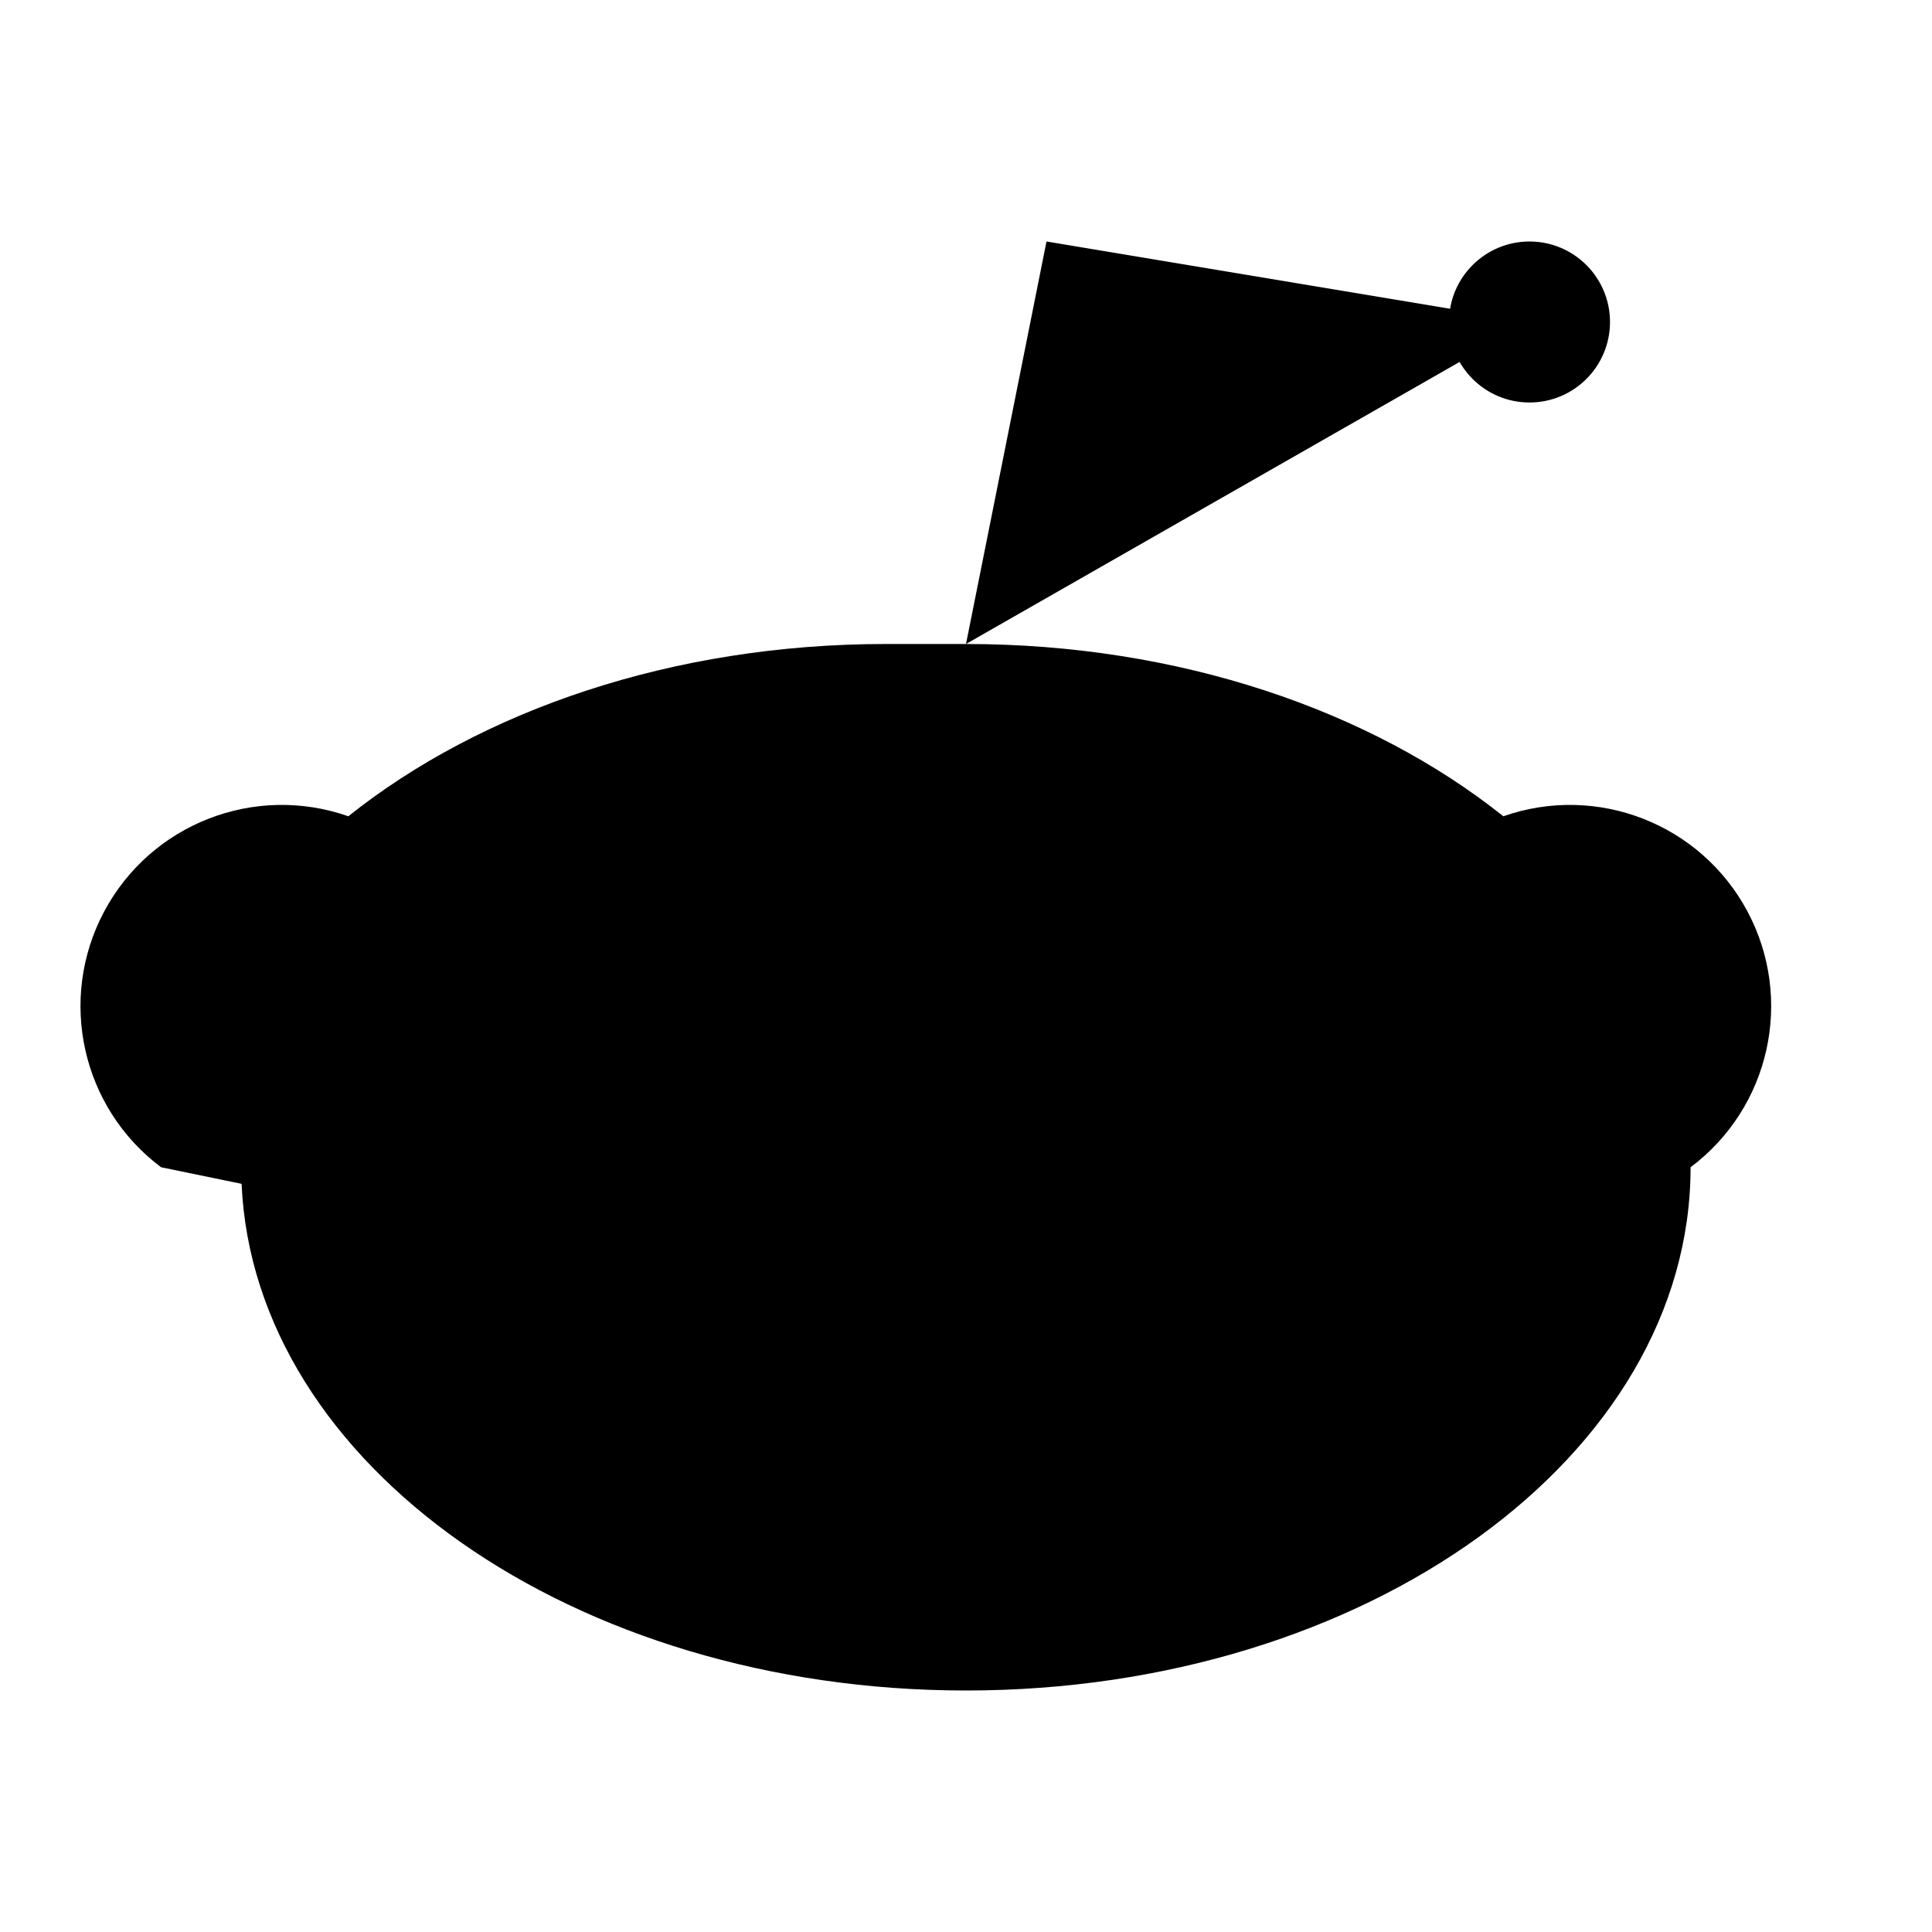
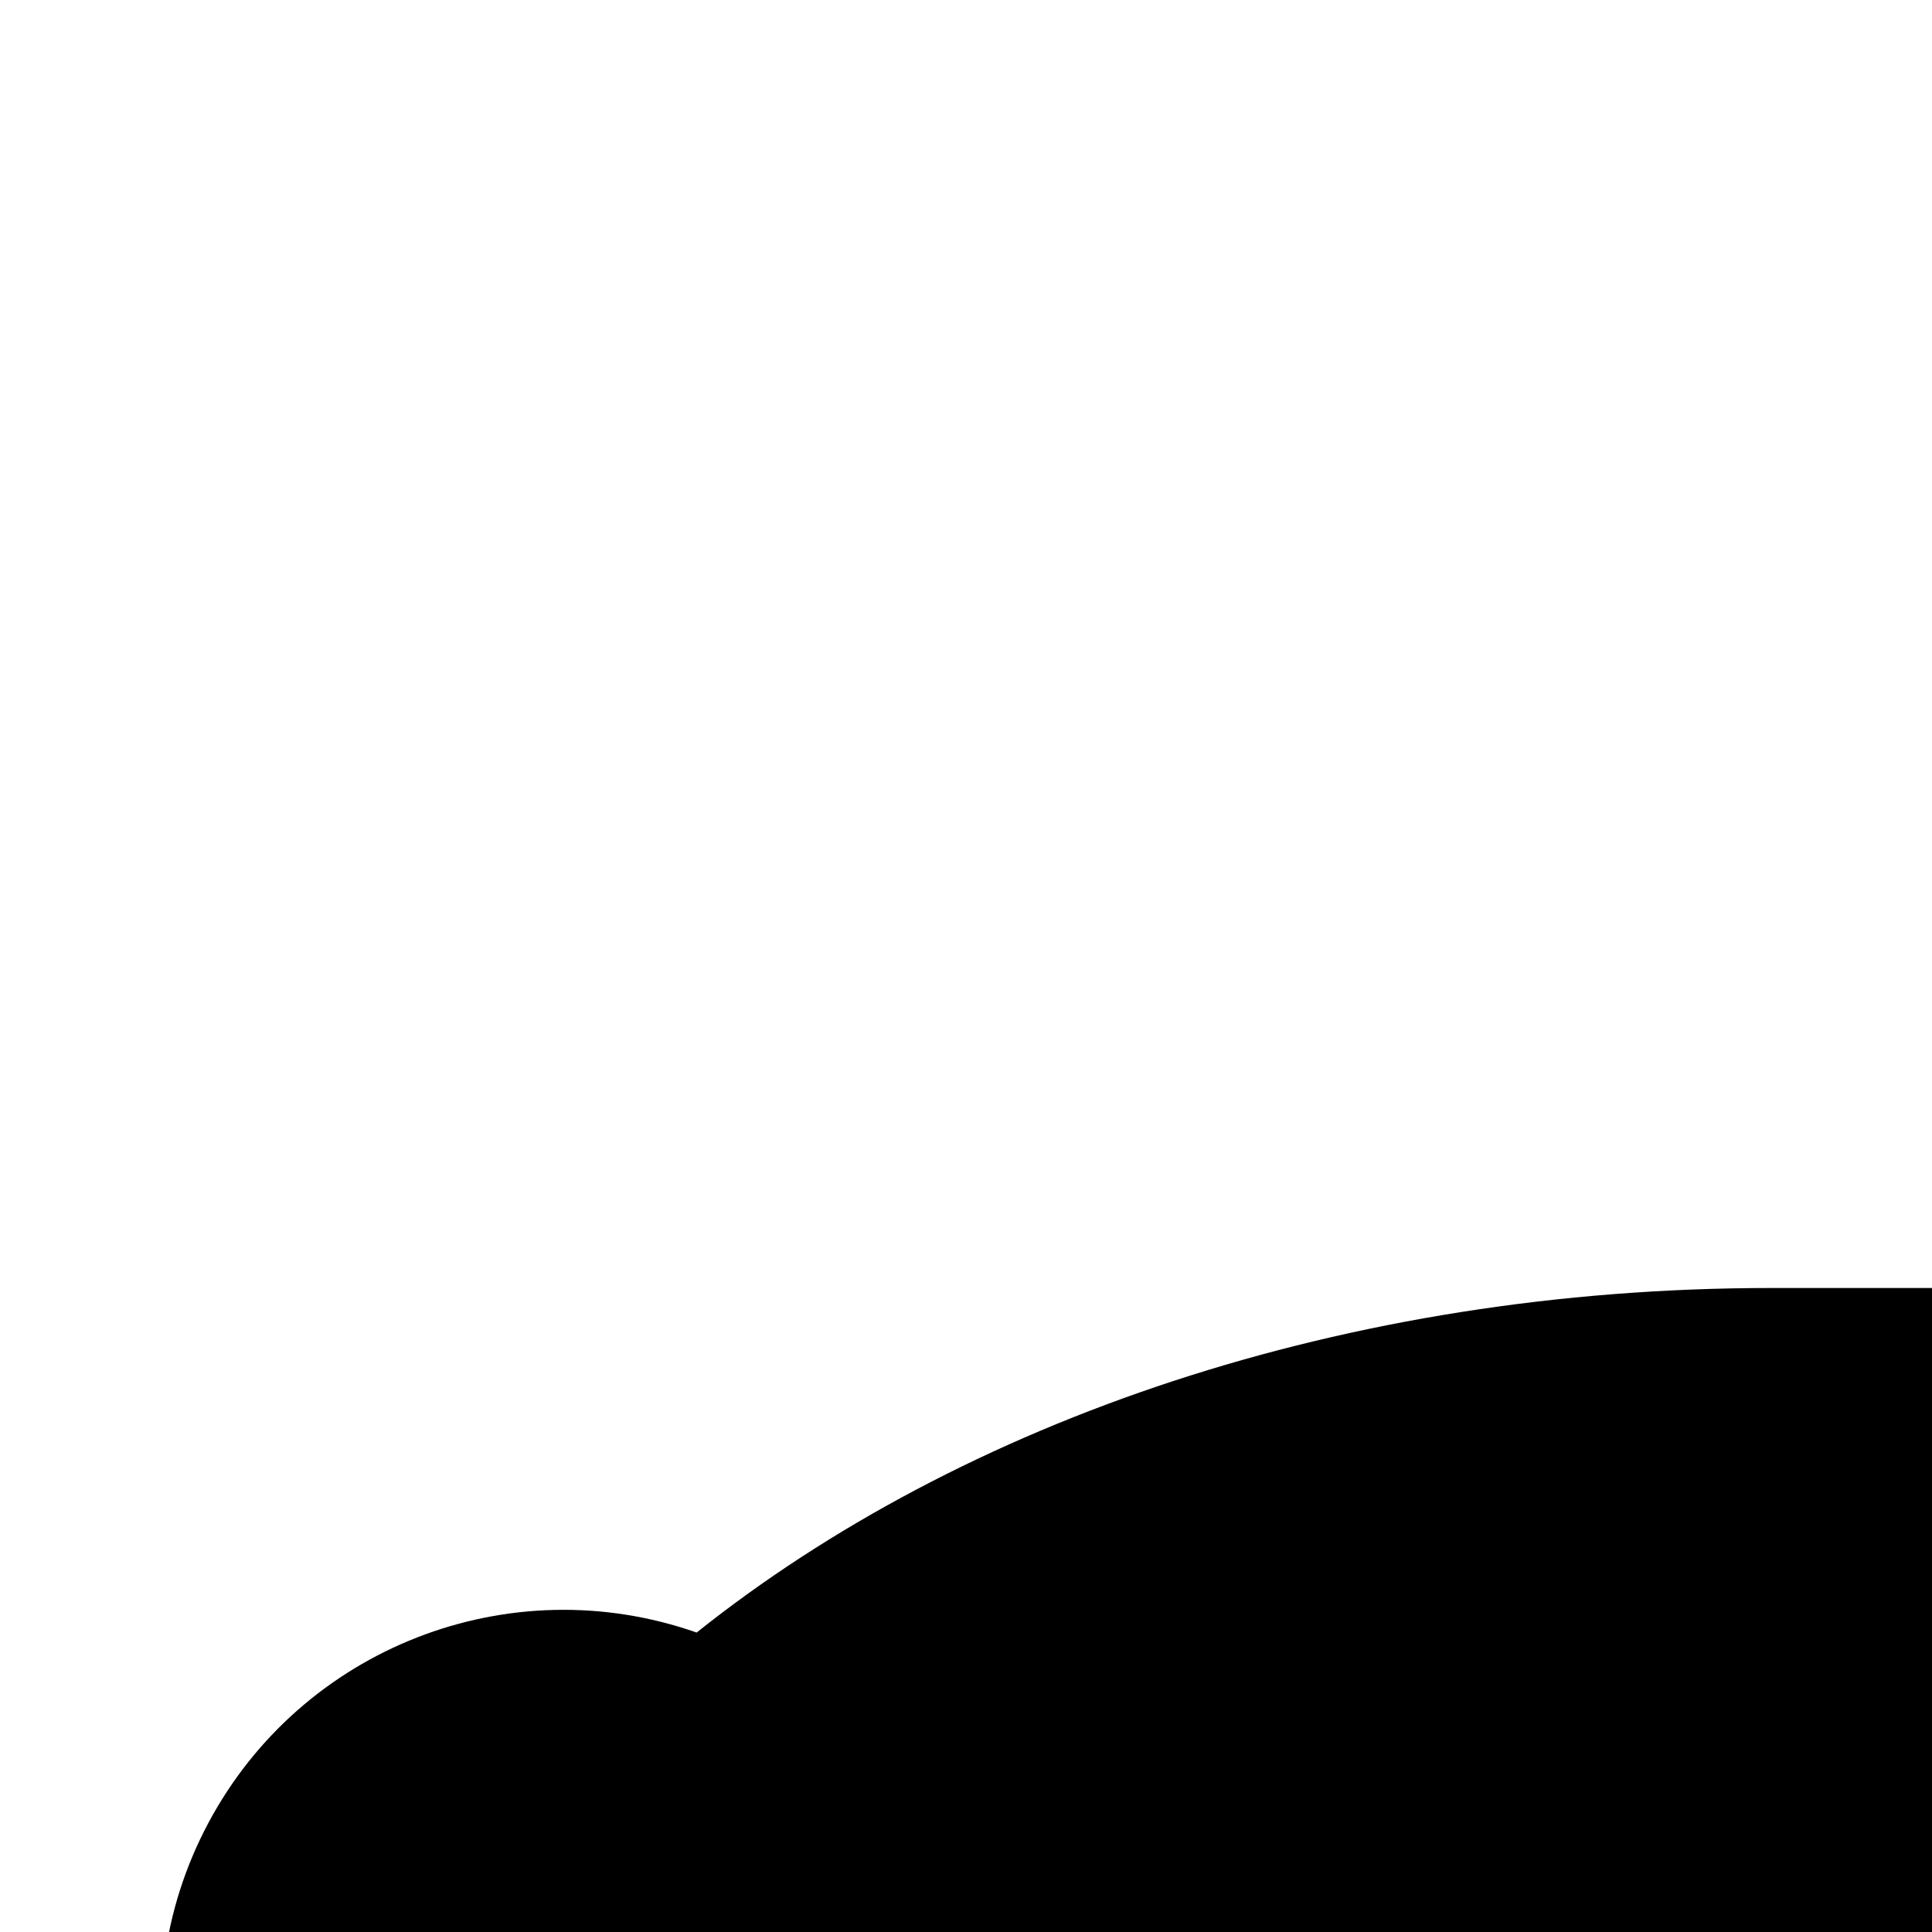
- <svg xmlns="http://www.w3.org/2000/svg" stroke-linecap="round" stroke-linejoin="round">
+ <svg xmlns="http://www.w3.org/2000/svg" width="1em" height="1em" stroke-linecap="round" stroke-linejoin="round">
  <path stroke="none" d="M0 0h24v24H0z" fill="none" />
  <path d="M12 8c2.648 0 5.028 .826 6.675 2.14a2.5 2.5 0 0 1 2.326 4.36c0 3.59 -4.03 6.5 -9 6.5c-4.875 0 -8.845 -2.8 -9 -6.294l-1 -.206a2.5 2.5 0 0 1 2.326 -4.36c1.646 -1.313 4.026 -2.14 6.674 -2.14z">
  </path>
  <path d="M12 8l1 -5l6 1" />
  <circle cx="19" cy="4" r="1" />
  <circle cx="9" cy="13" r=".5" fill="currentColor" />
  <circle cx="15" cy="13" r=".5" fill="currentColor" />
  <path d="M10 17c.667 .333 1.333 .5 2 .5s1.333 -.167 2 -.5" />
</svg>
